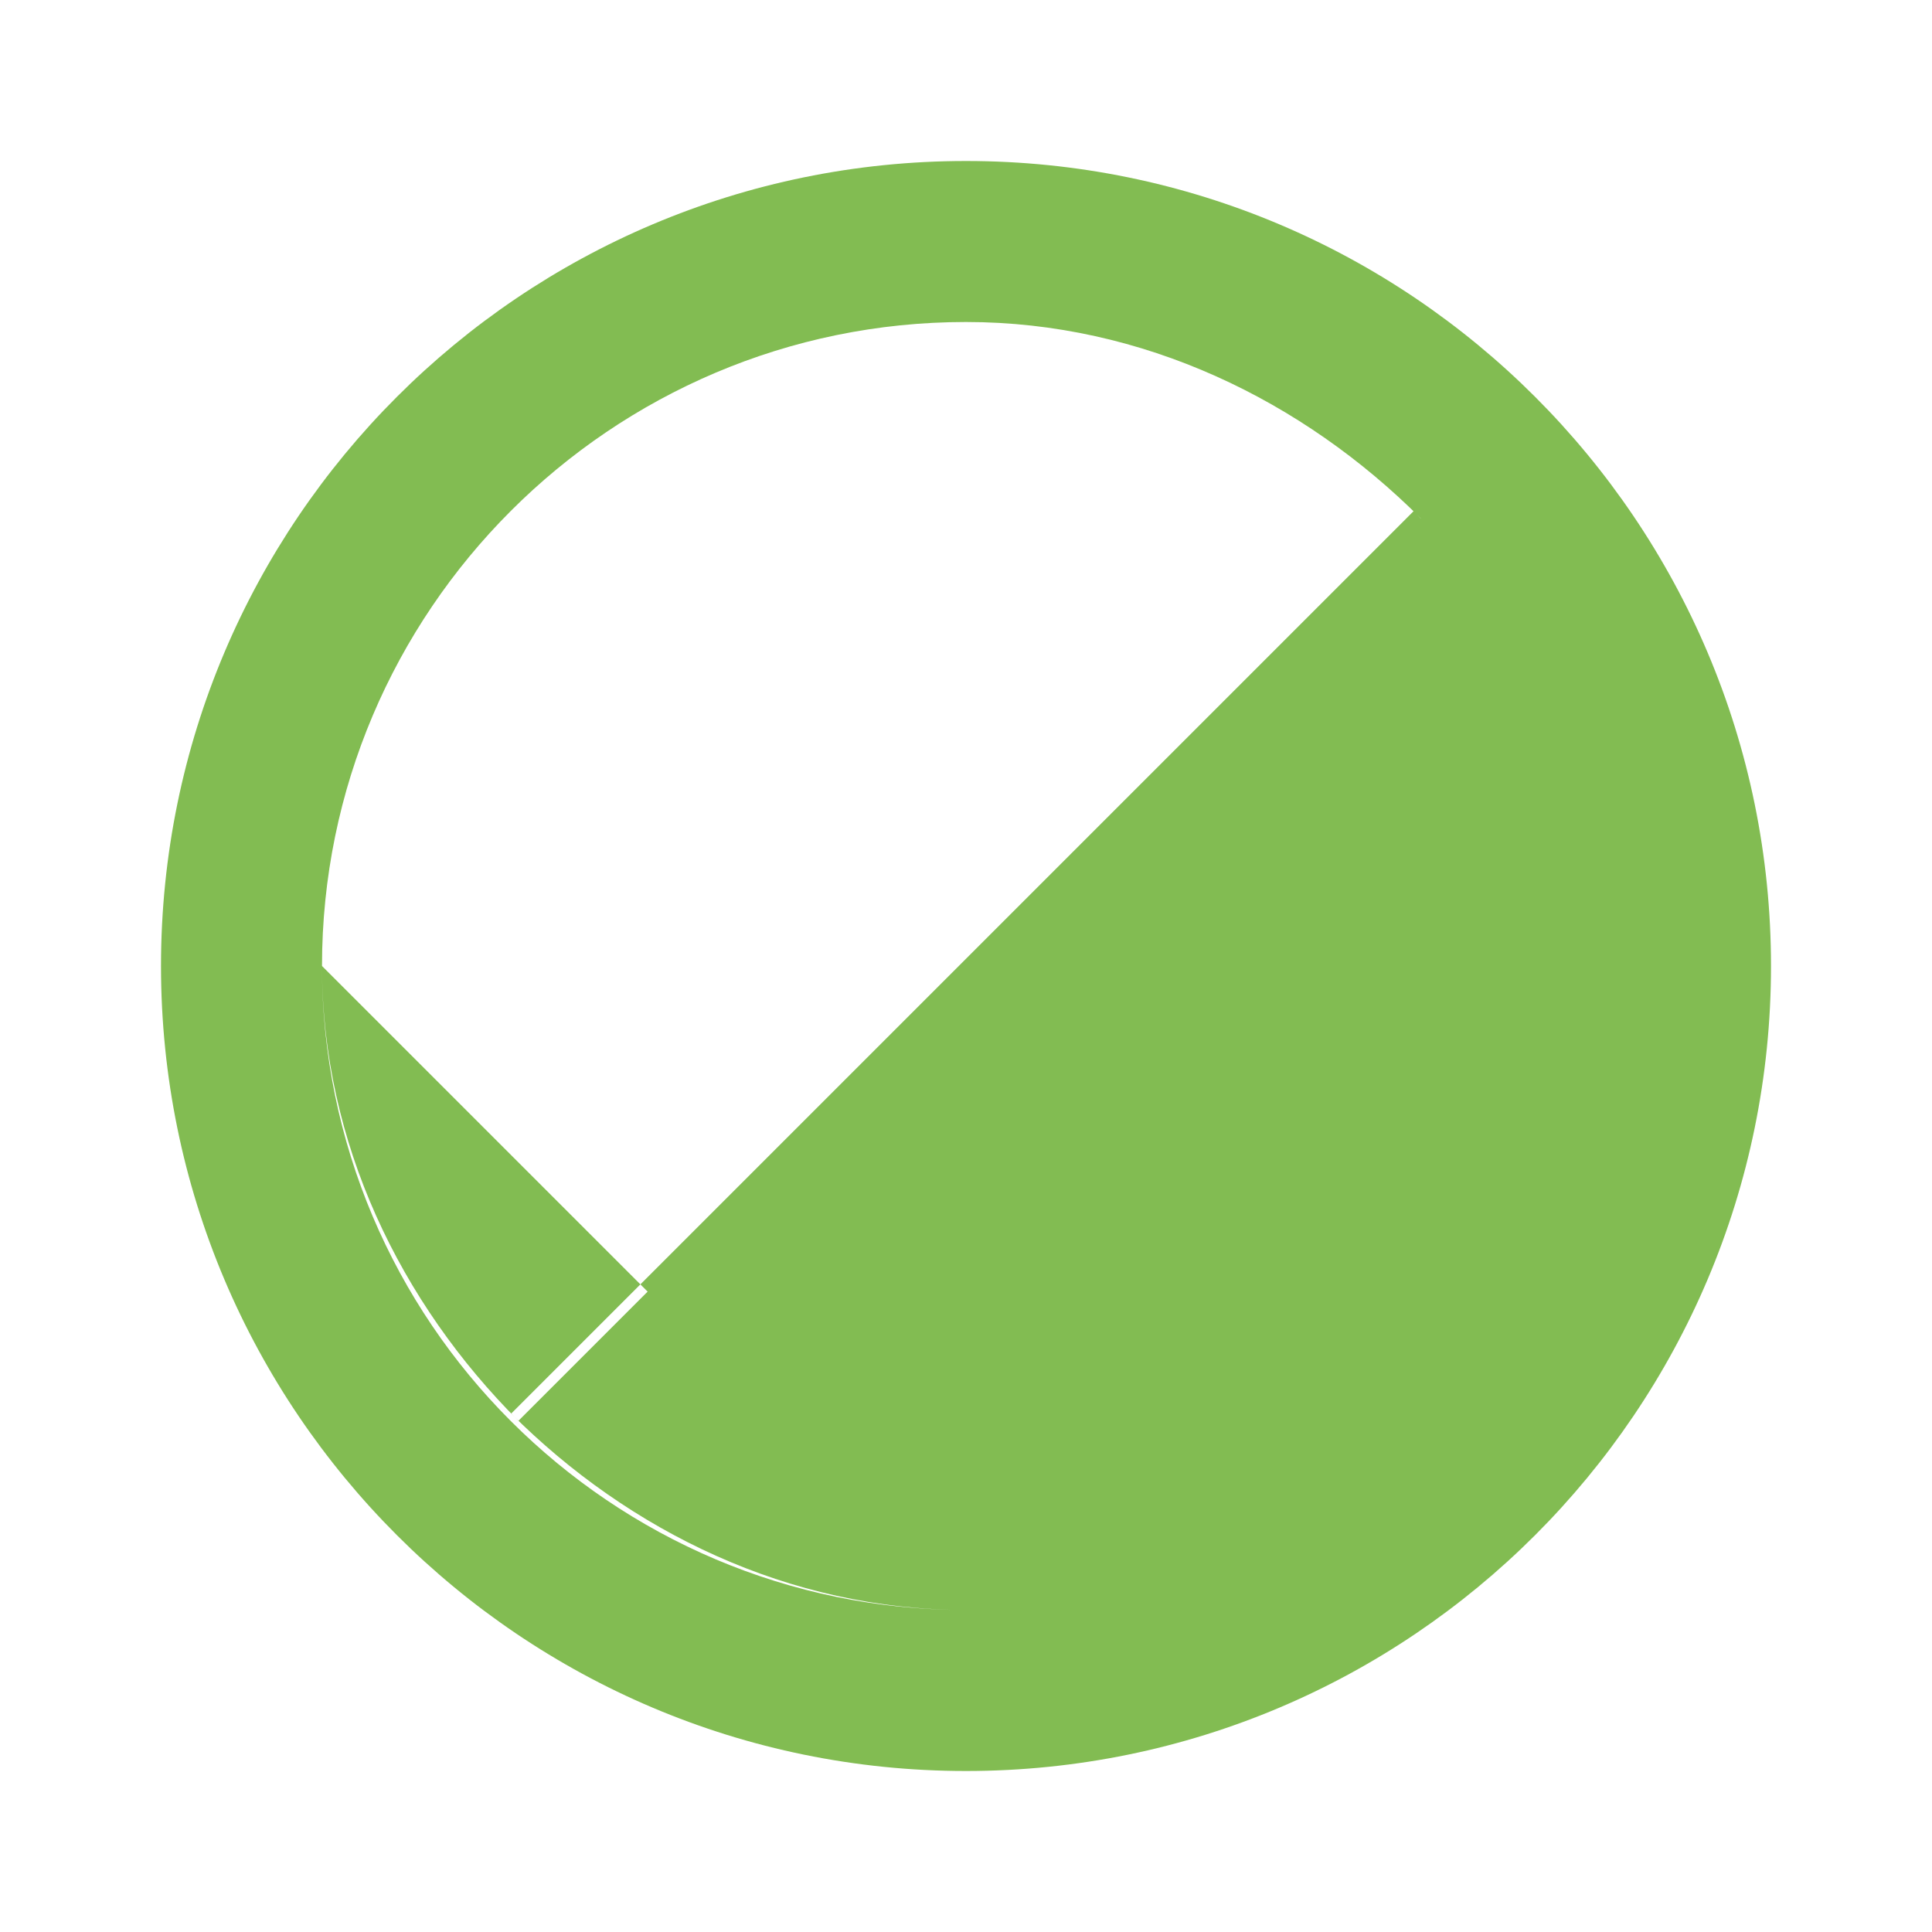
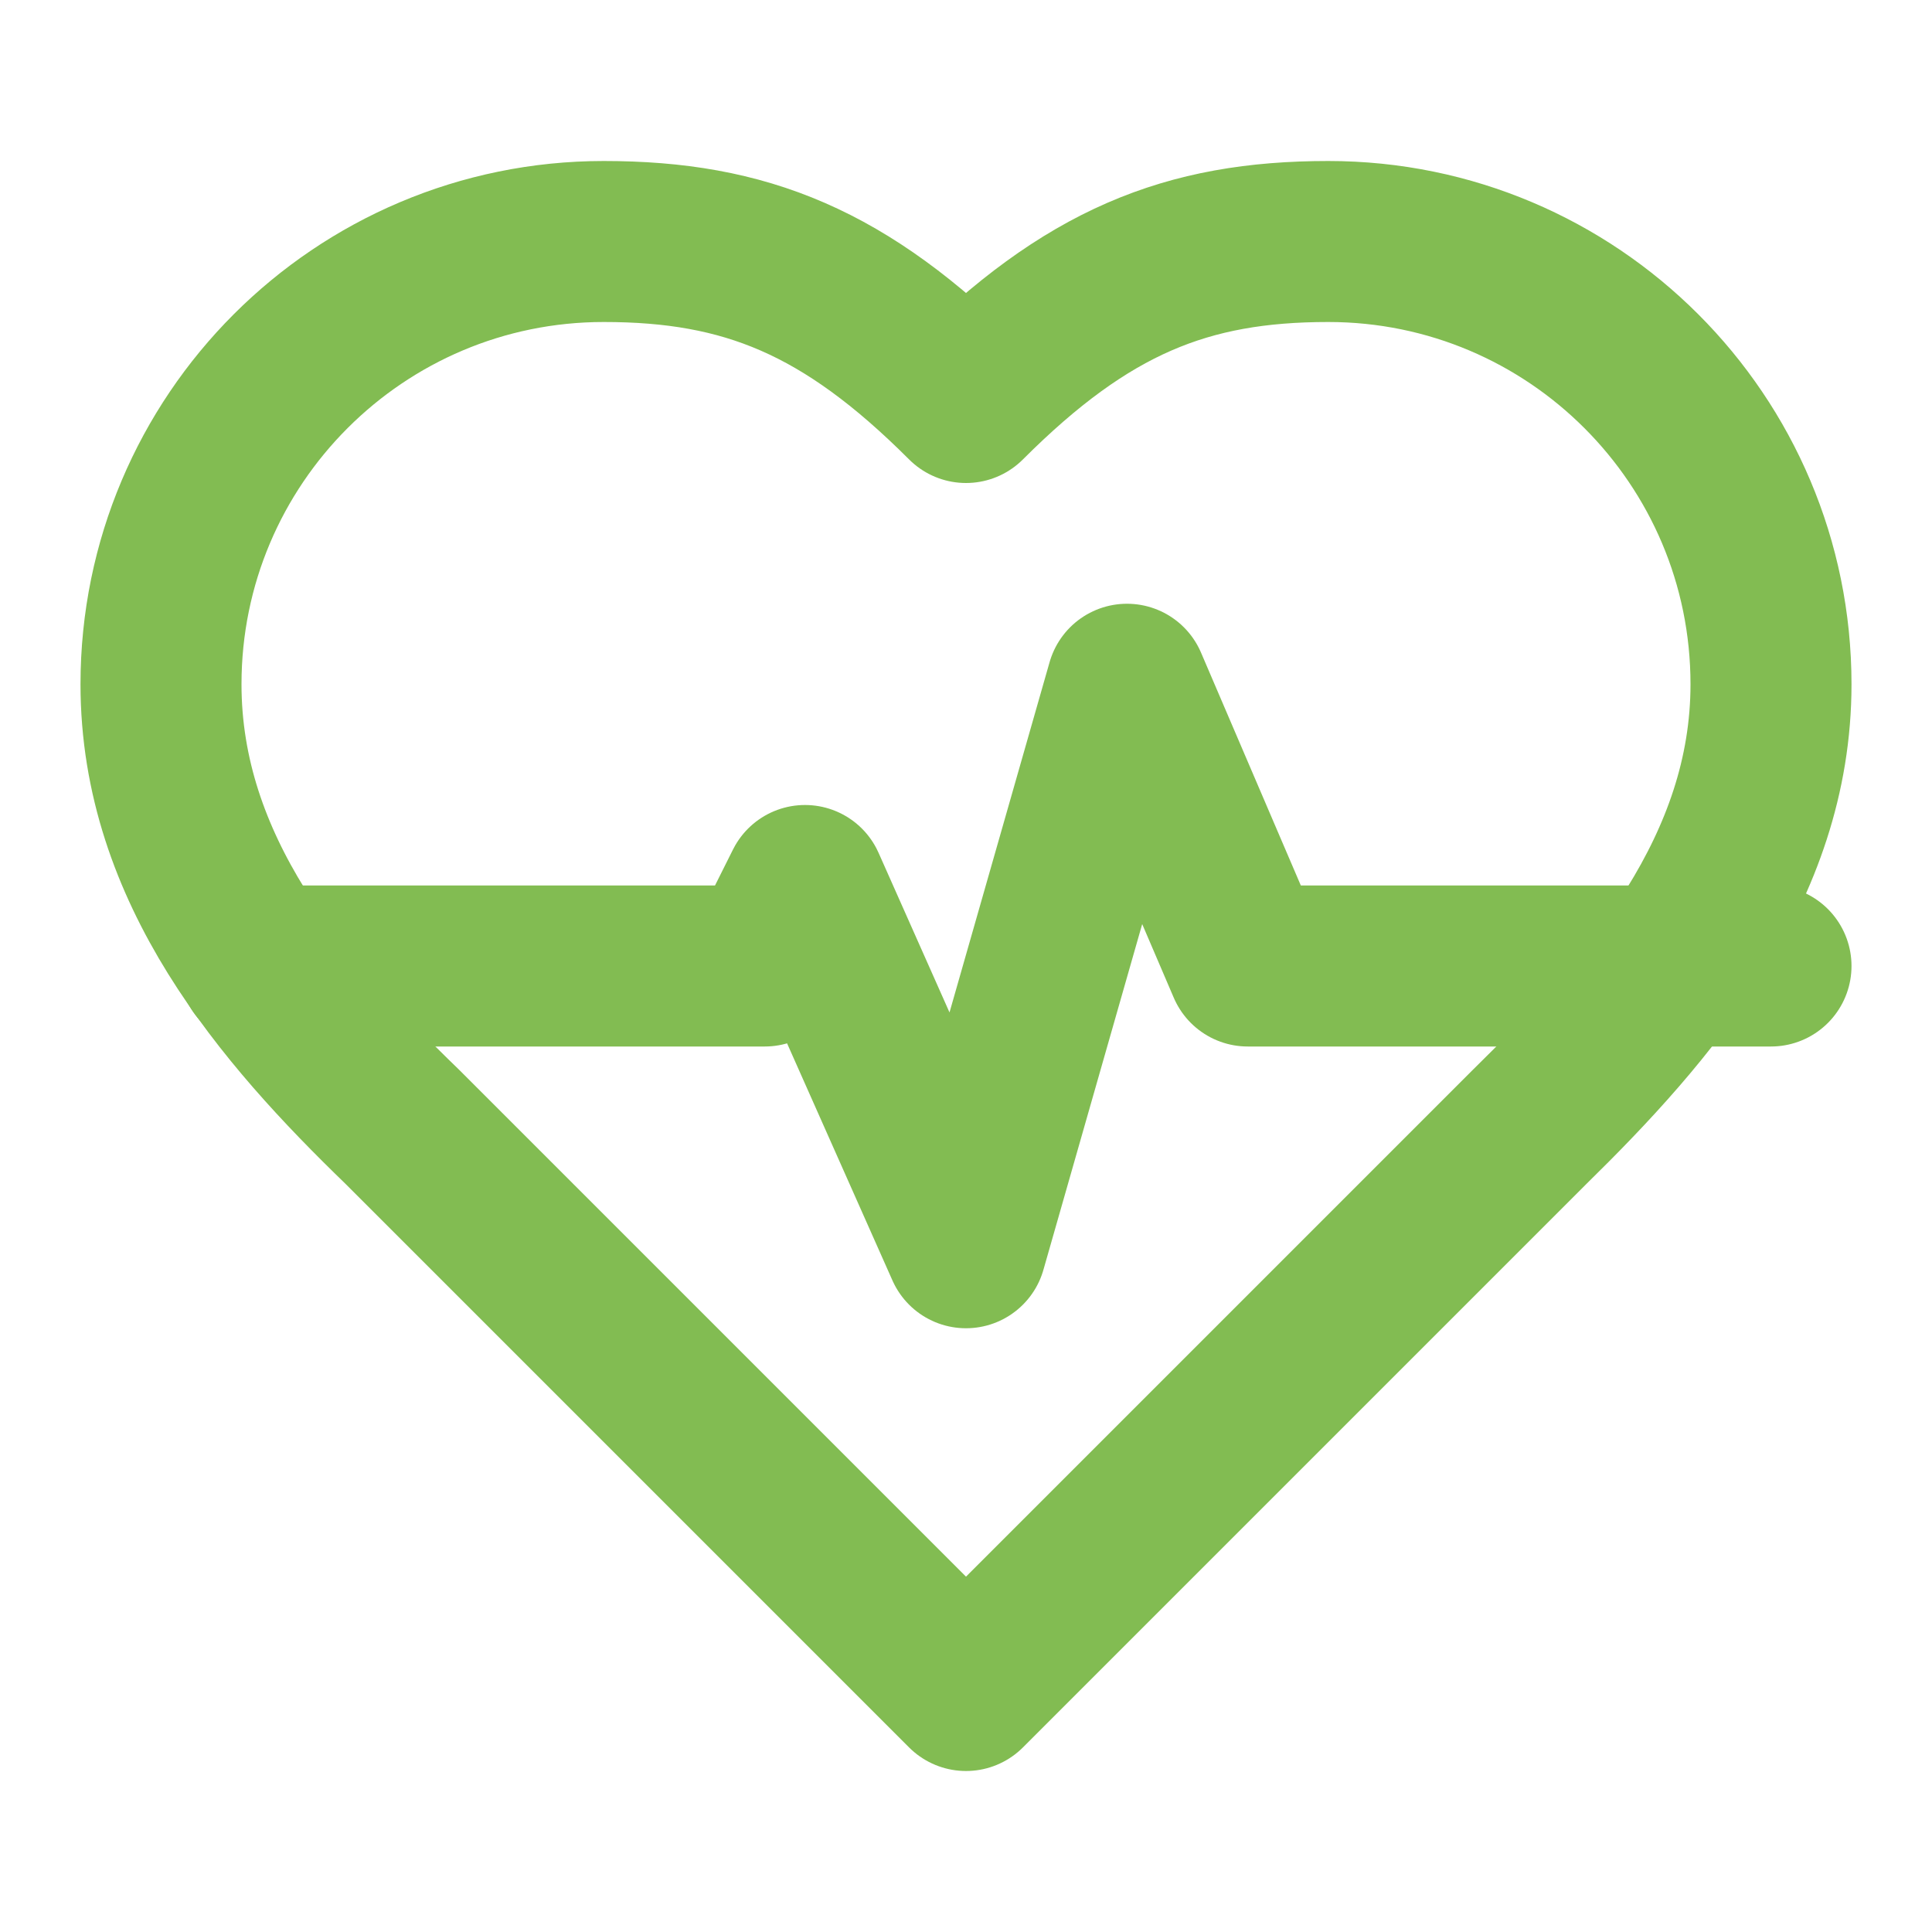
- <svg xmlns="http://www.w3.org/2000/svg" width="24" height="24" viewBox="0 0 24 24" fill="none">
-   <path d="M12 2C6.48 2 2 6.48 2 12C2 17.52 6.48 22 12 22C17.52 22 22 17.52 22 12C22 6.48 17.52 2 12 2ZM12 20C7.59 20 4 16.41 4 12C4 7.59 7.59 4 12 4C14.2 4 16.19 4.98 17.65 6.44L6.44 17.65C4.98 16.19 4 14.2 4 12ZM12 20C16.41 20 20 16.41 20 12C20 9.8 19.02 7.81 17.56 6.35L6.35 17.56C7.81 19.02 9.8 20 12 20Z" fill="hsl(93 44% 53%)" />
+ <svg xmlns="http://www.w3.org/2000/svg" width="24" height="24" viewBox="0 0 24 24" fill="none" stroke="hsl(93 44% 53%)" stroke-width="2" stroke-linecap="round" stroke-linejoin="round">
+   <path d="M19 14c1.49-1.46 3-3.21 3-5.5A5.5 5.5 0 0 0 16.5 3c-1.76 0-3 .5-4.5 2-1.5-1.5-2.74-2-4.5-2A5.5 5.5 0 0 0 2 8.5c0 2.3 1.5 4.05 3 5.5l7 7Z" />
+   <path d="M3.22 12H9.5l.5-1 2 4.5 2-7 1.5 3.5H22" />
</svg>
